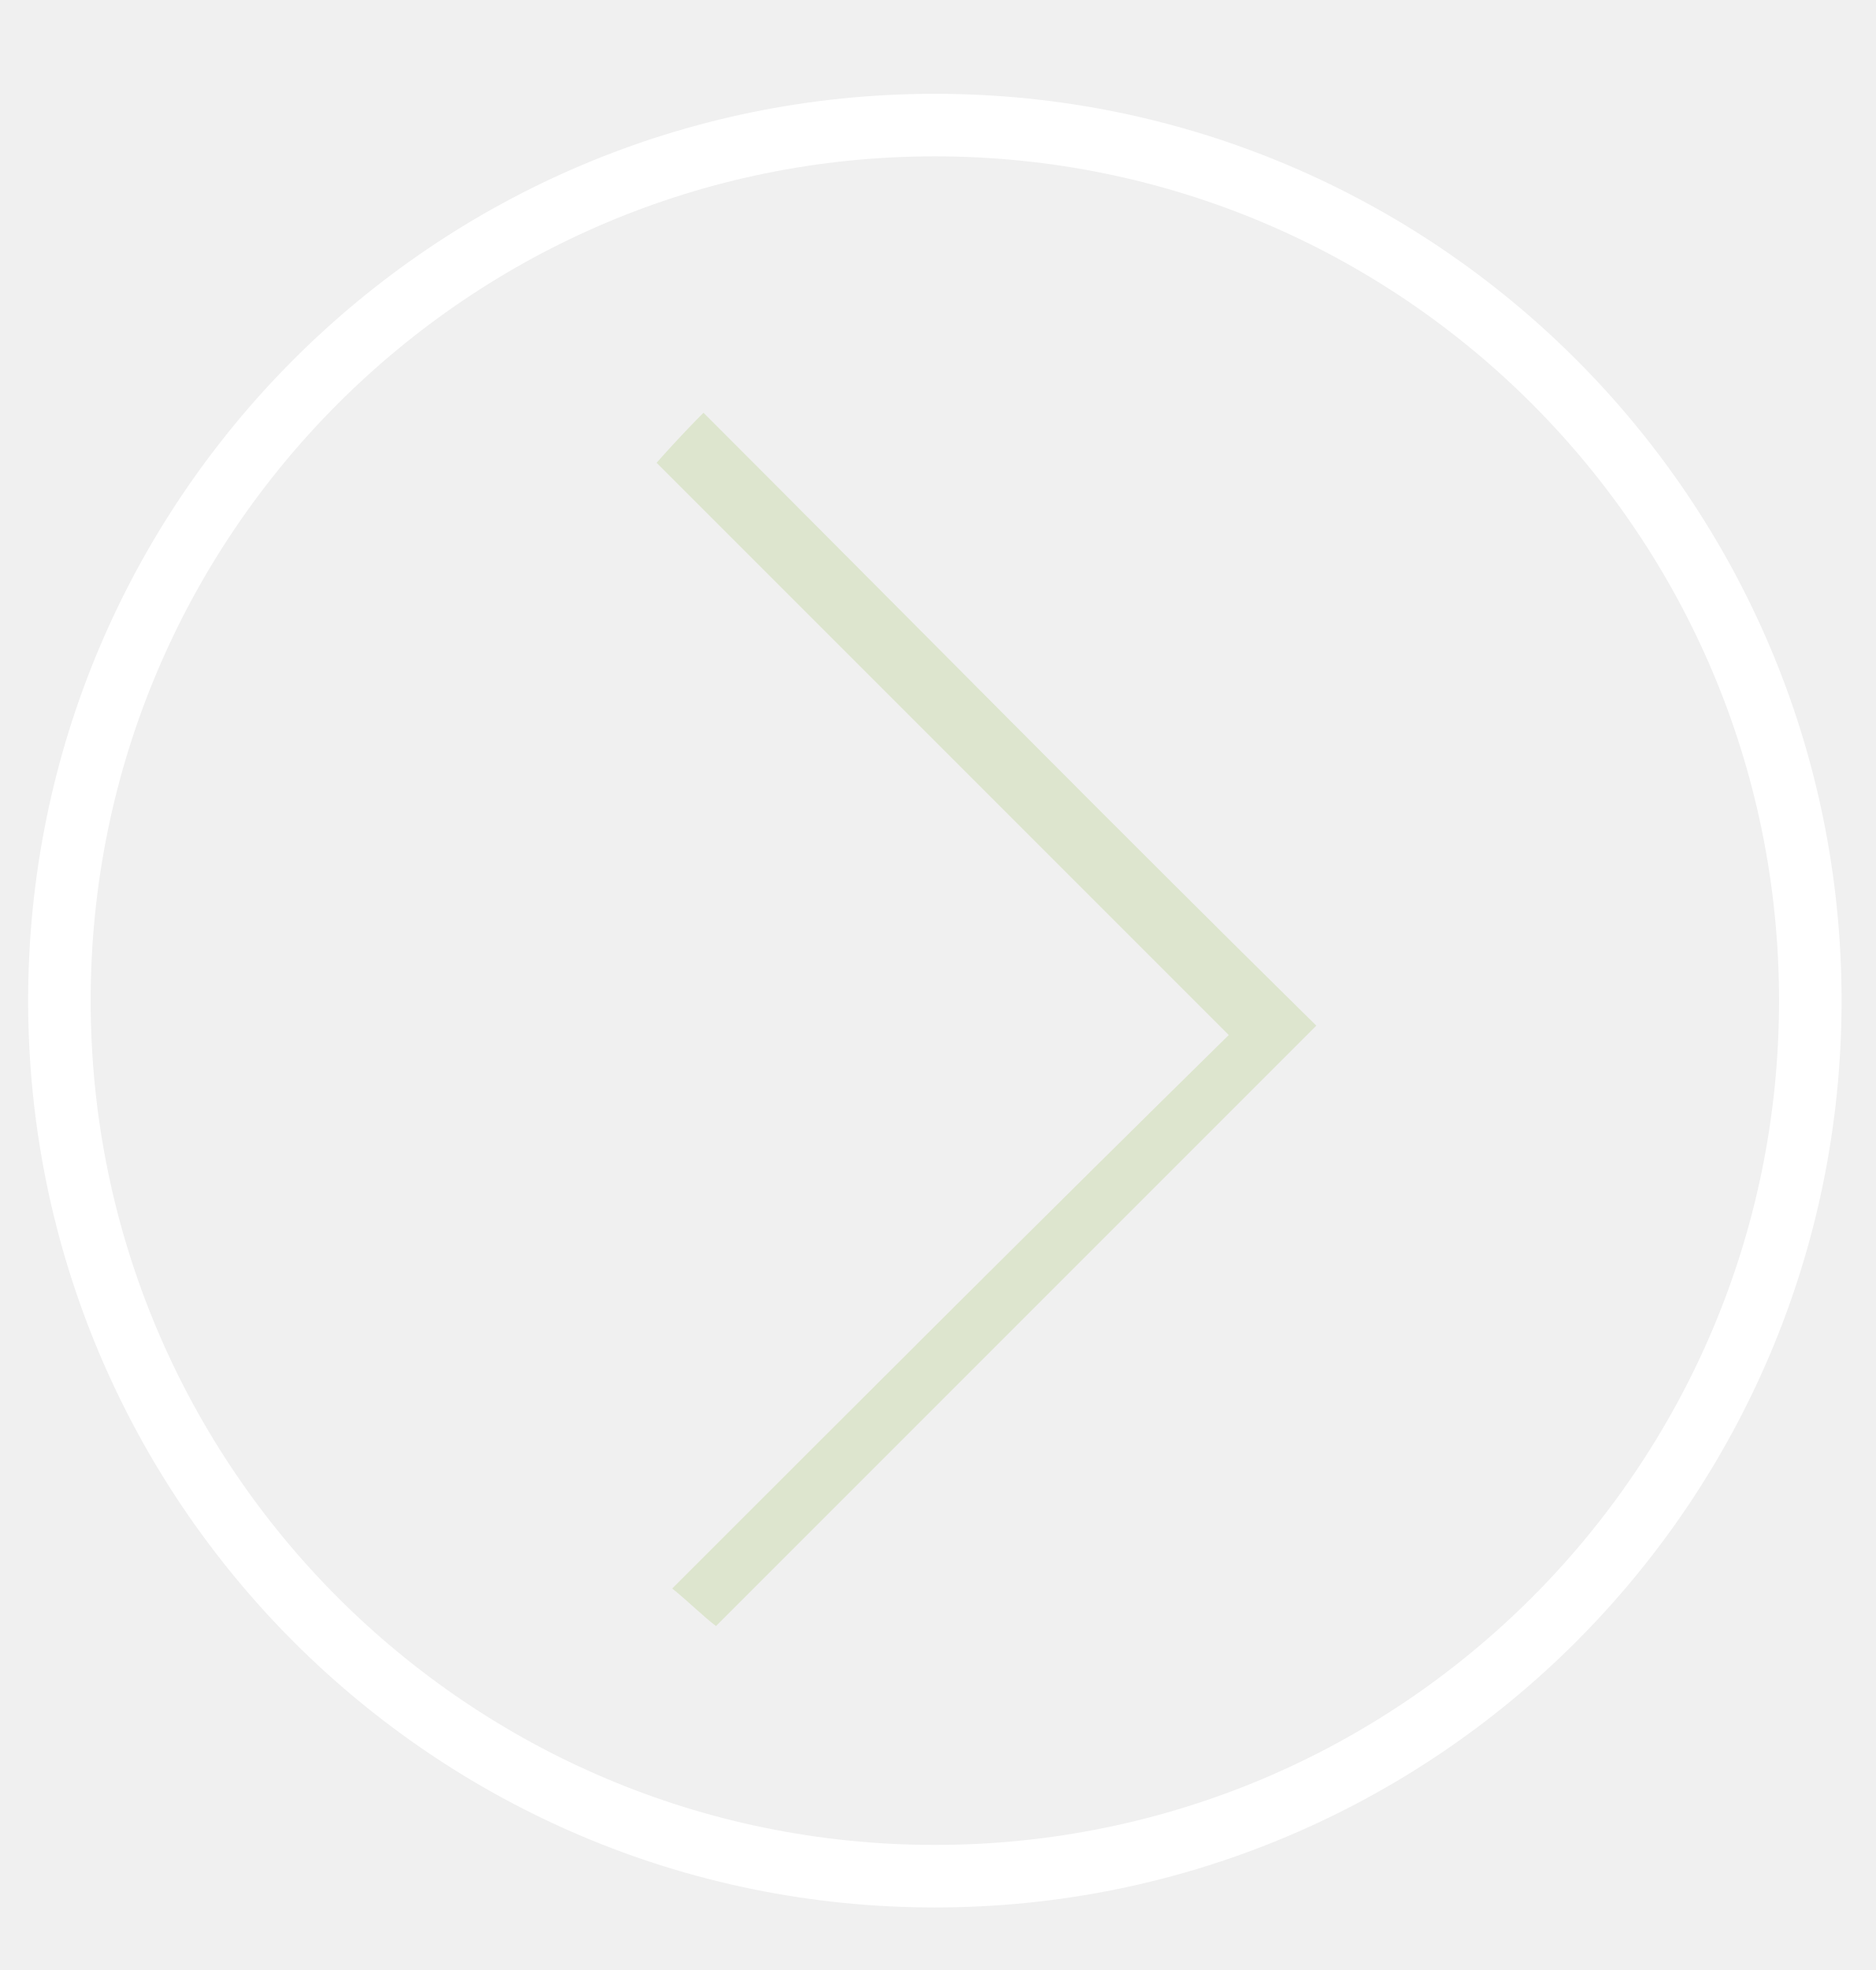
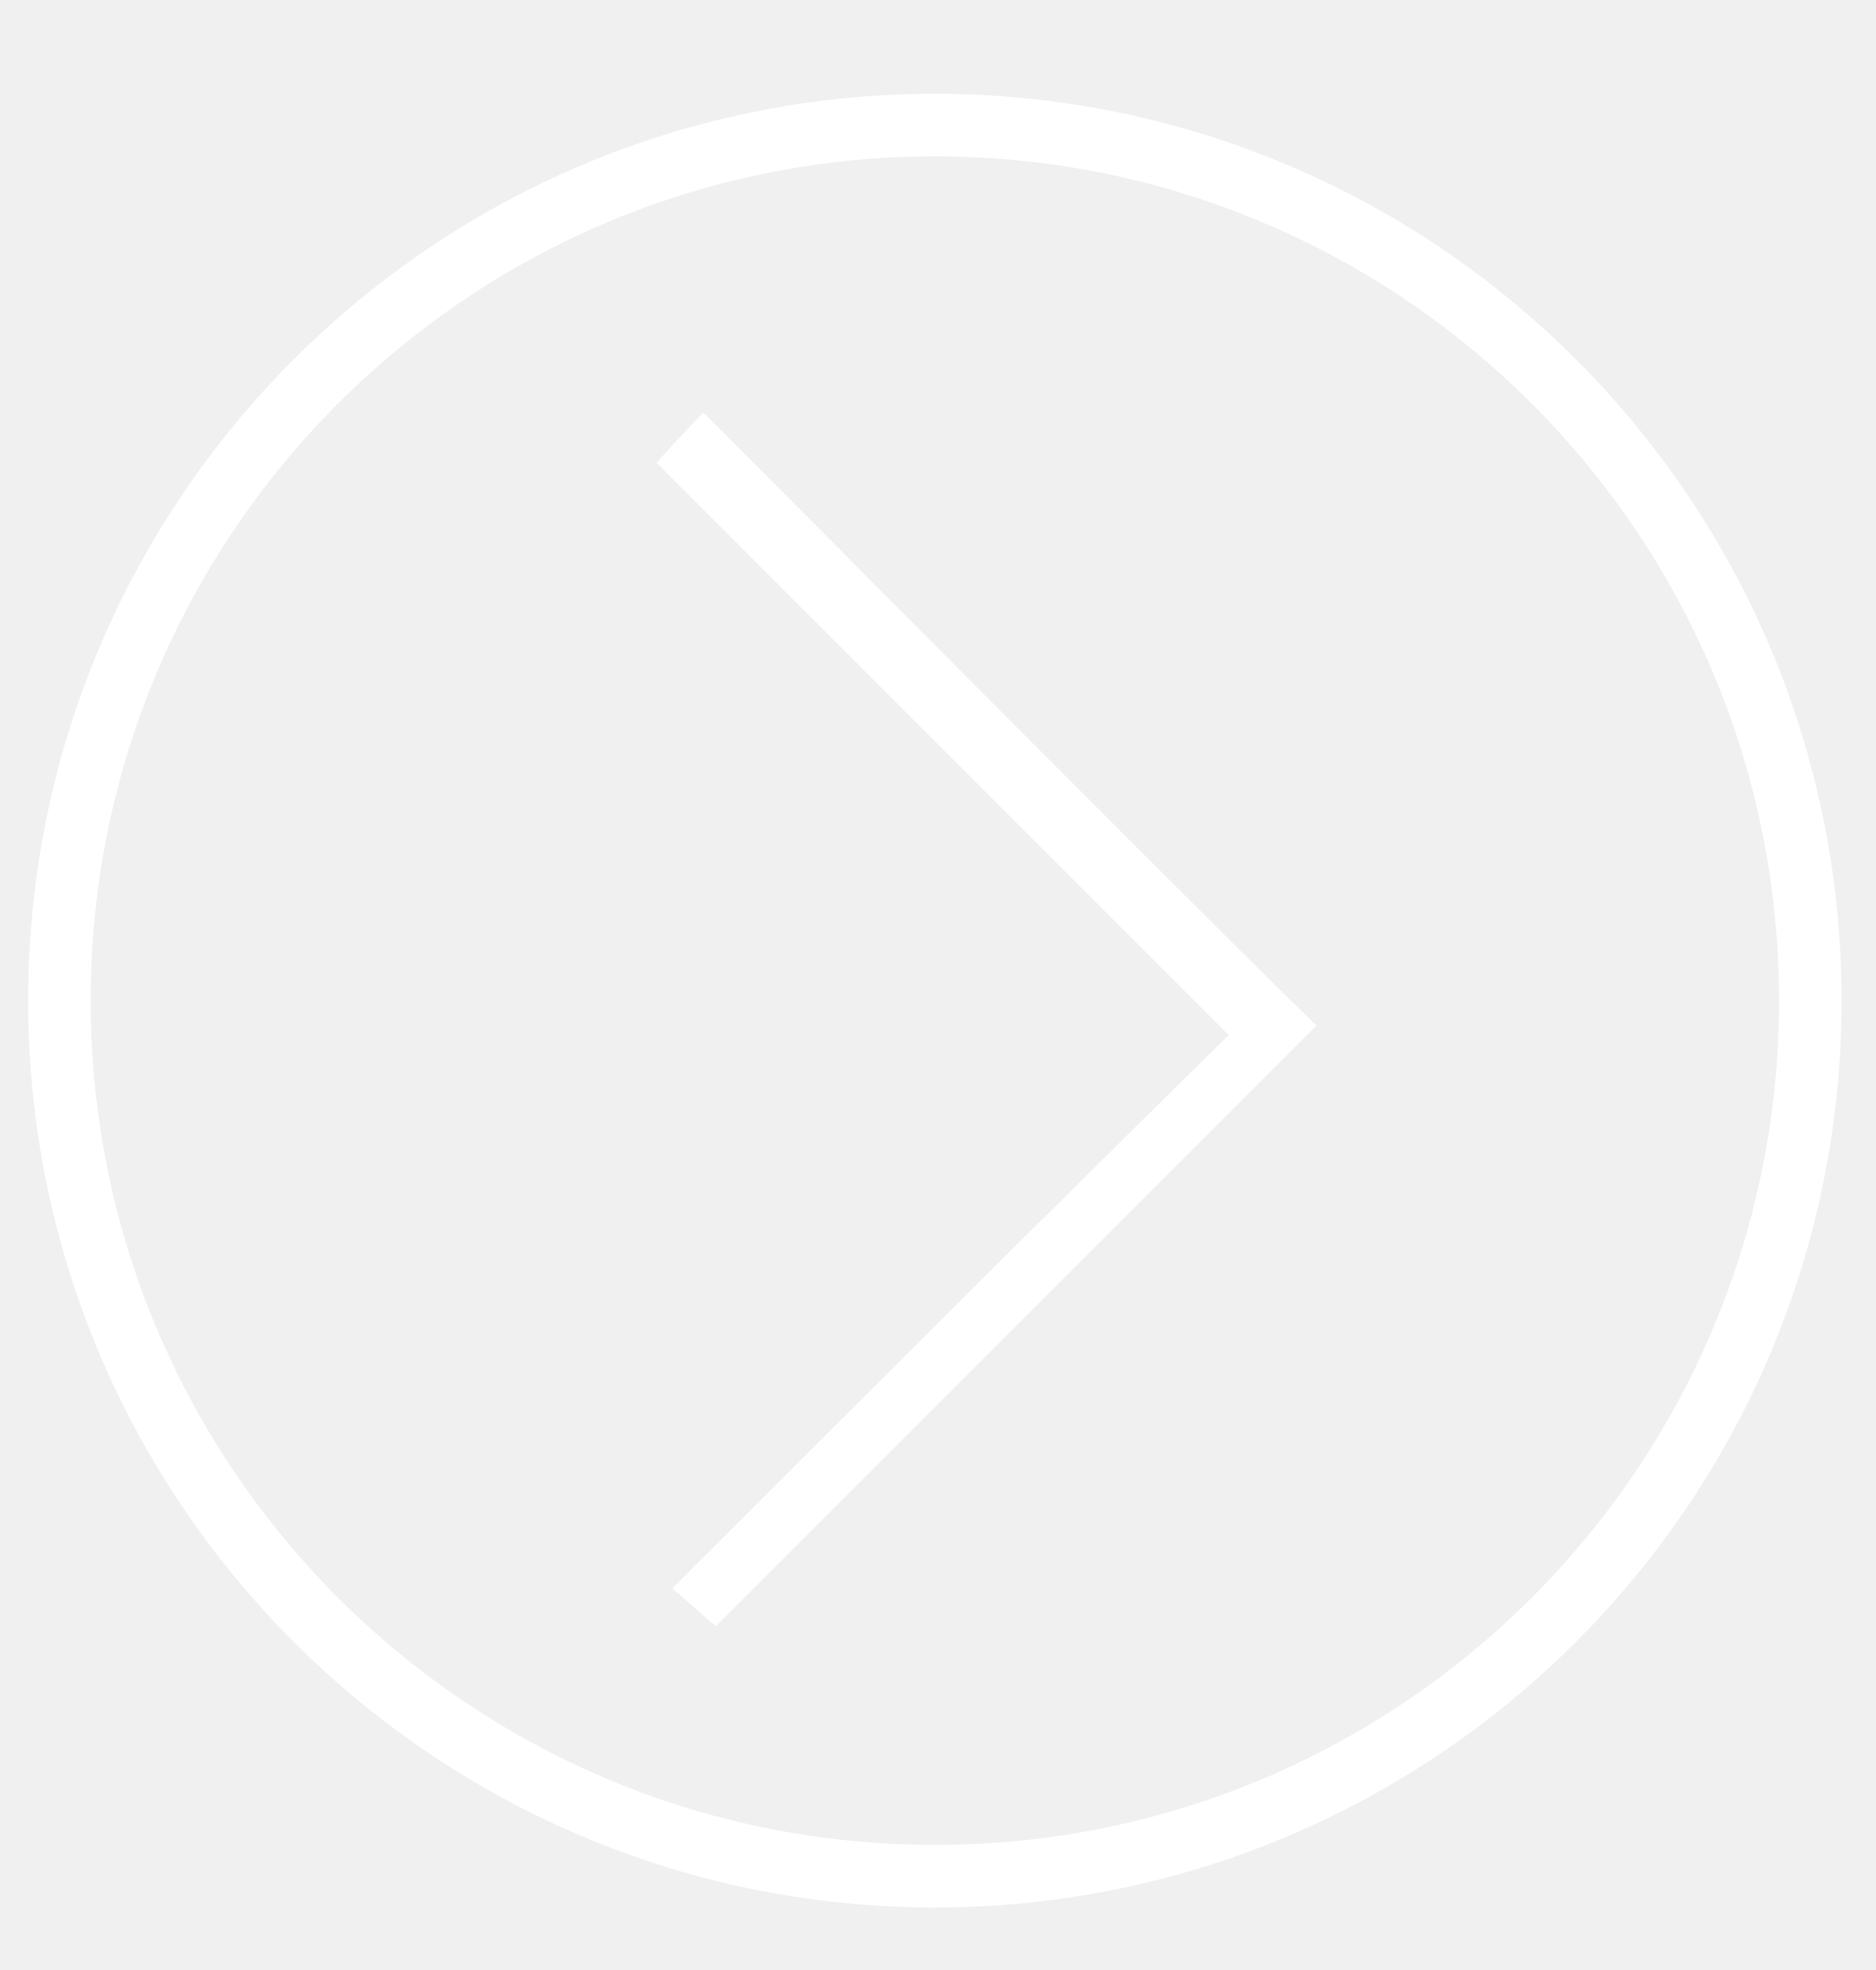
<svg xmlns="http://www.w3.org/2000/svg" version="1.1" x="0" y="0" width="60" height="63" viewBox="0 0 60 63" enable-background="new 0 0 60 63" xml:space="preserve">
  <circle fill-rule="evenodd" clip-rule="evenodd" fill="none" stroke="#ffffff" stroke-width="2" stroke-miterlimit="10" cx="29.9" cy="32" r="28" />
-   <path fill-rule="evenodd" clip-rule="evenodd" fill="#DDE5CE" d="M42.1 32.8C35.7 39.2 29.4 45.5 22.9 52c-0.4-0.3-0.9-0.8-1.4-1.2 6-6 11.8-11.8 17.8-17.7C33.1 26.9 27.2 21 21 14.8c0.8-0.9 1.3-1.4 1.5-1.6C29.2 19.9 35.6 26.4 42.1 32.8z" />
+   <path fill-rule="evenodd" clip-rule="evenodd" fill="#ffffff" d="M42.1 32.8C35.7 39.2 29.4 45.5 22.9 52c-0.4-0.3-0.9-0.8-1.4-1.2 6-6 11.8-11.8 17.8-17.7C33.1 26.9 27.2 21 21 14.8c0.8-0.9 1.3-1.4 1.5-1.6C29.2 19.9 35.6 26.4 42.1 32.8z" />
</svg>
